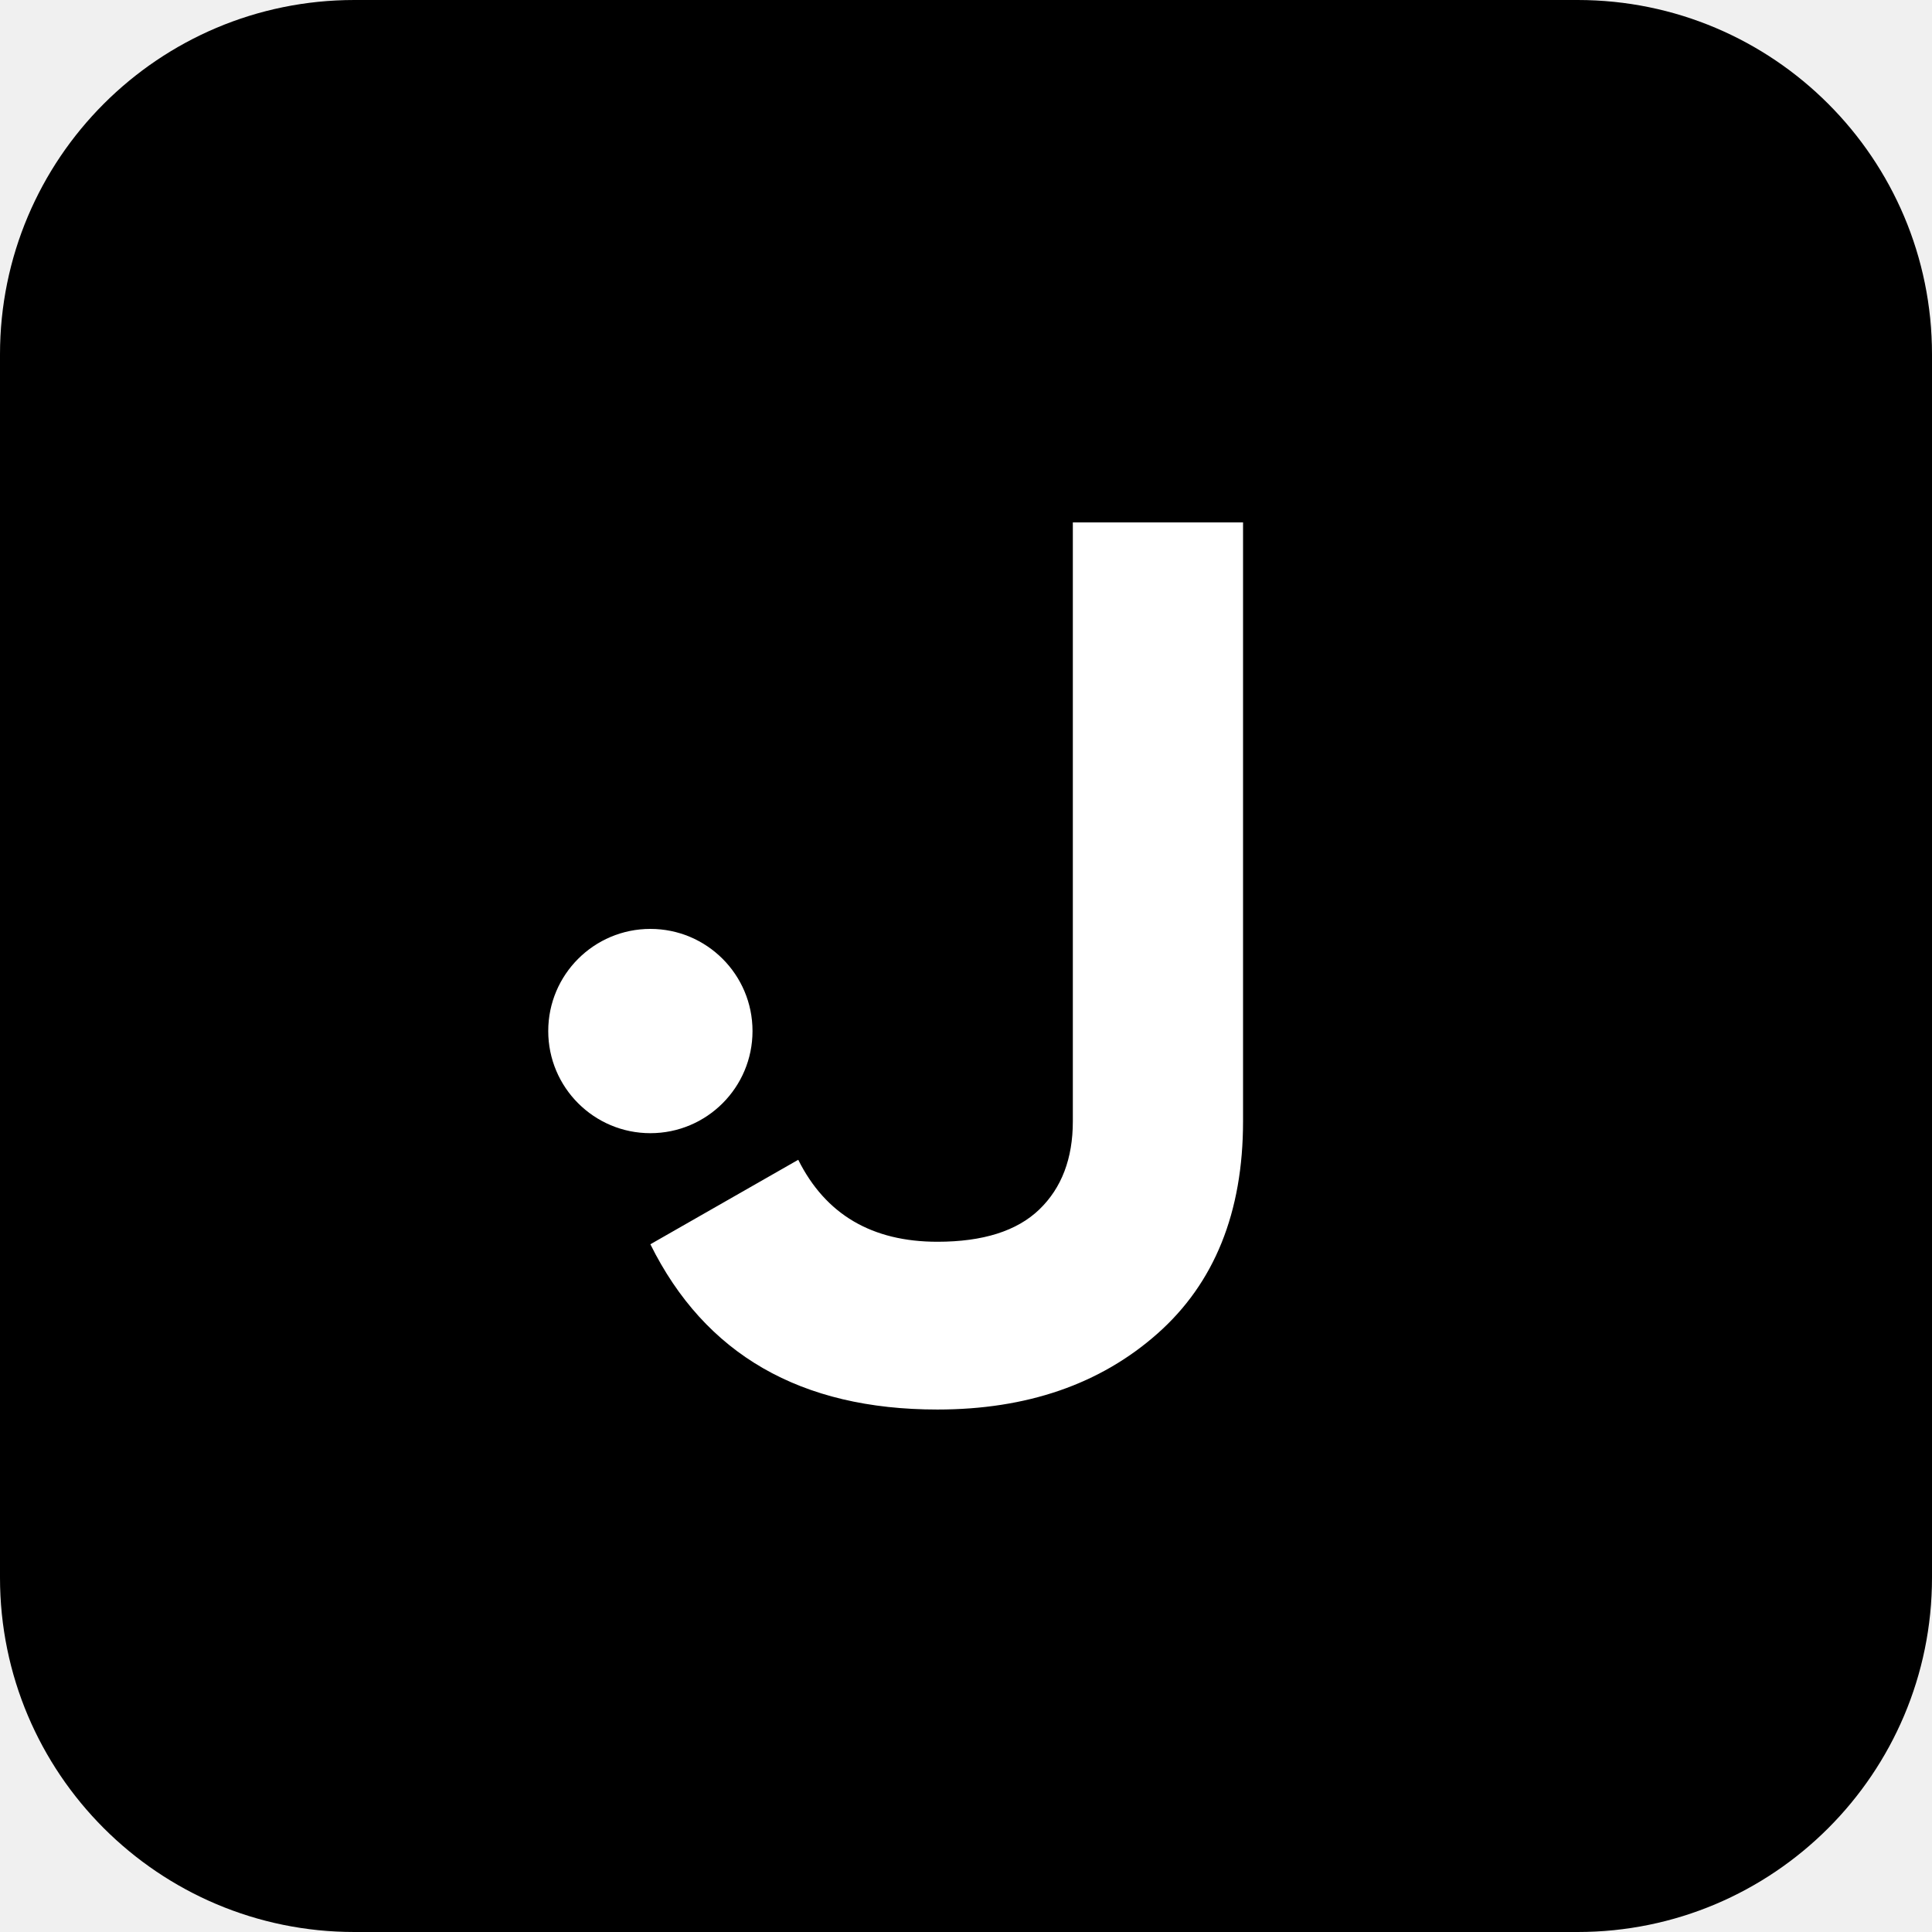
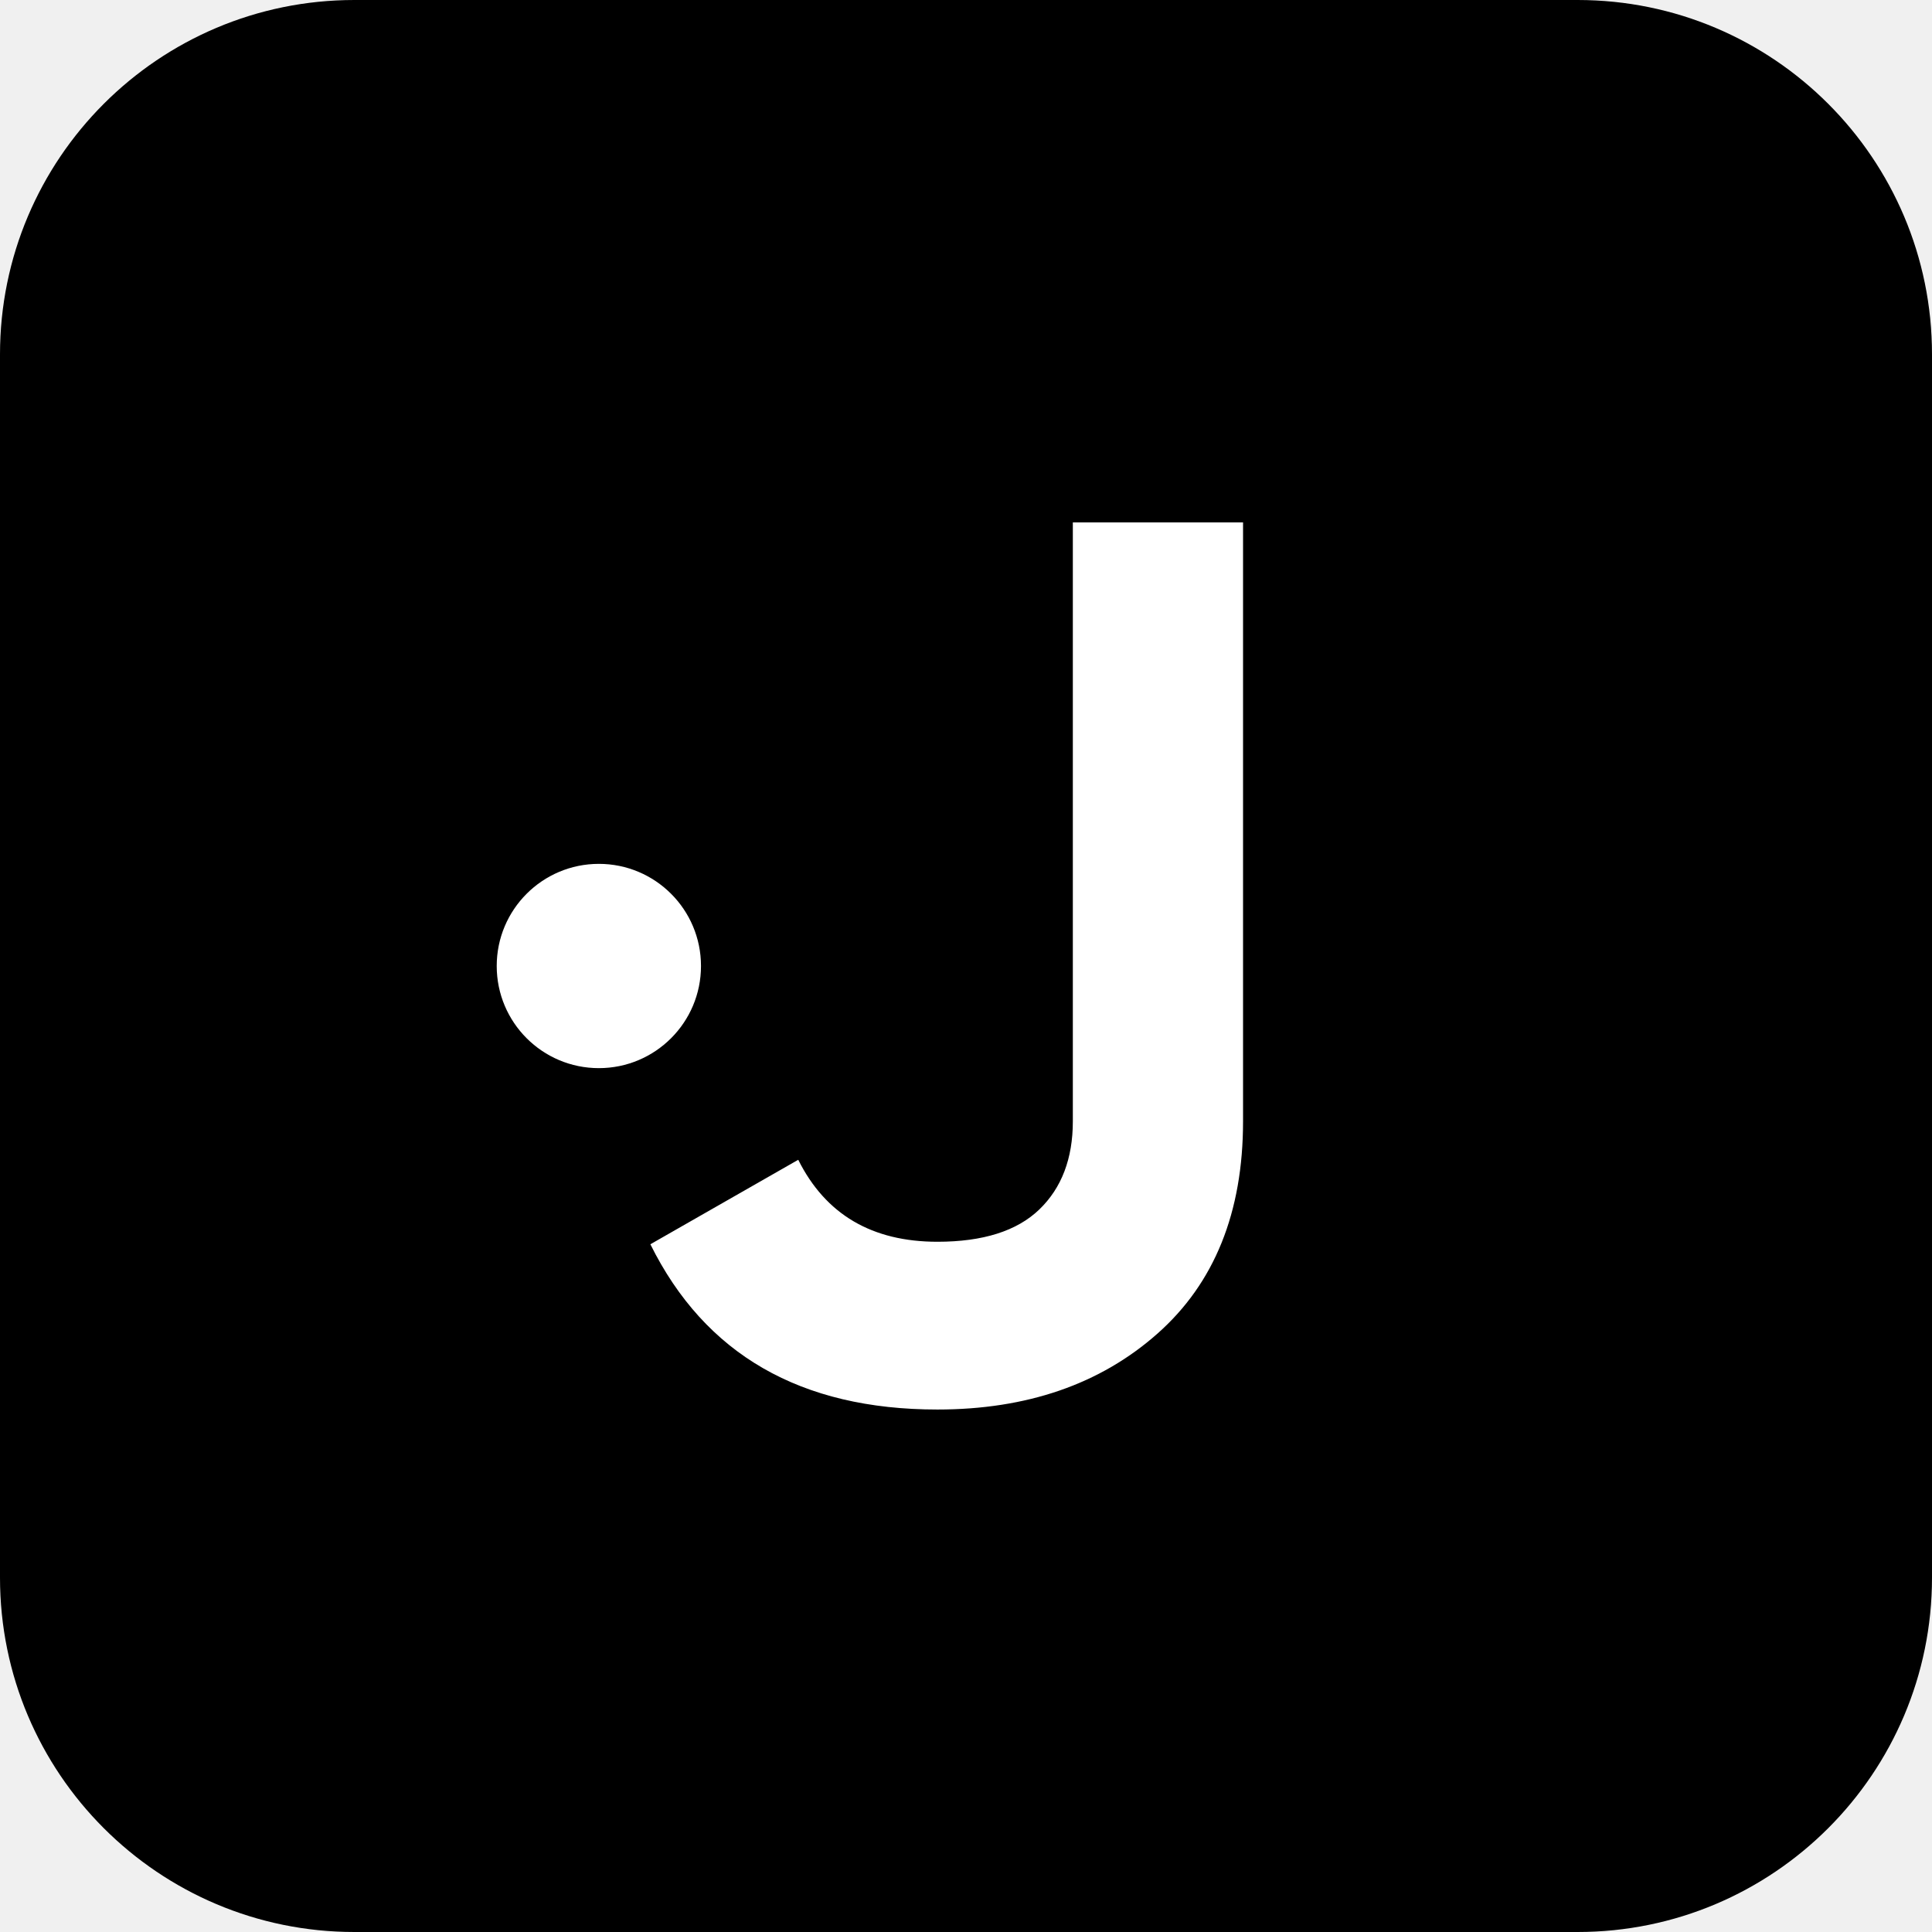
<svg xmlns="http://www.w3.org/2000/svg" id="Layer_2" data-name="Layer 2" viewBox="0 0 300 300">
  <defs>
    <style>
      .cls-1 {
        fill: #fff;
      }
    </style>
  </defs>
  <g id="Layer_2-2" data-name="Layer 2">
    <g>
      <rect width="300" height="300" rx="55.03" ry="55.03" />
      <path class="cls-1" d="M145.55,218.87c-21.22,0-36.08-8.55-44.56-25.66l22.96-13.12c4.24,8.49,11.45,12.73,21.61,12.73,7.07,0,12.35-1.67,15.82-5.01s5.21-7.91,5.21-13.7v-92.99h26.43v92.99c0,14.15-4.44,25.15-13.31,32.99-8.87,7.84-20.26,11.77-34.15,11.77h-.01Z" />
-       <circle class="cls-1" cx="100.99" cy="160.1" r="15.86" />
+       <circle class="cls-1" cx="92.99" cy="150" r="15.86" />
    </g>
  </g>
</svg>
